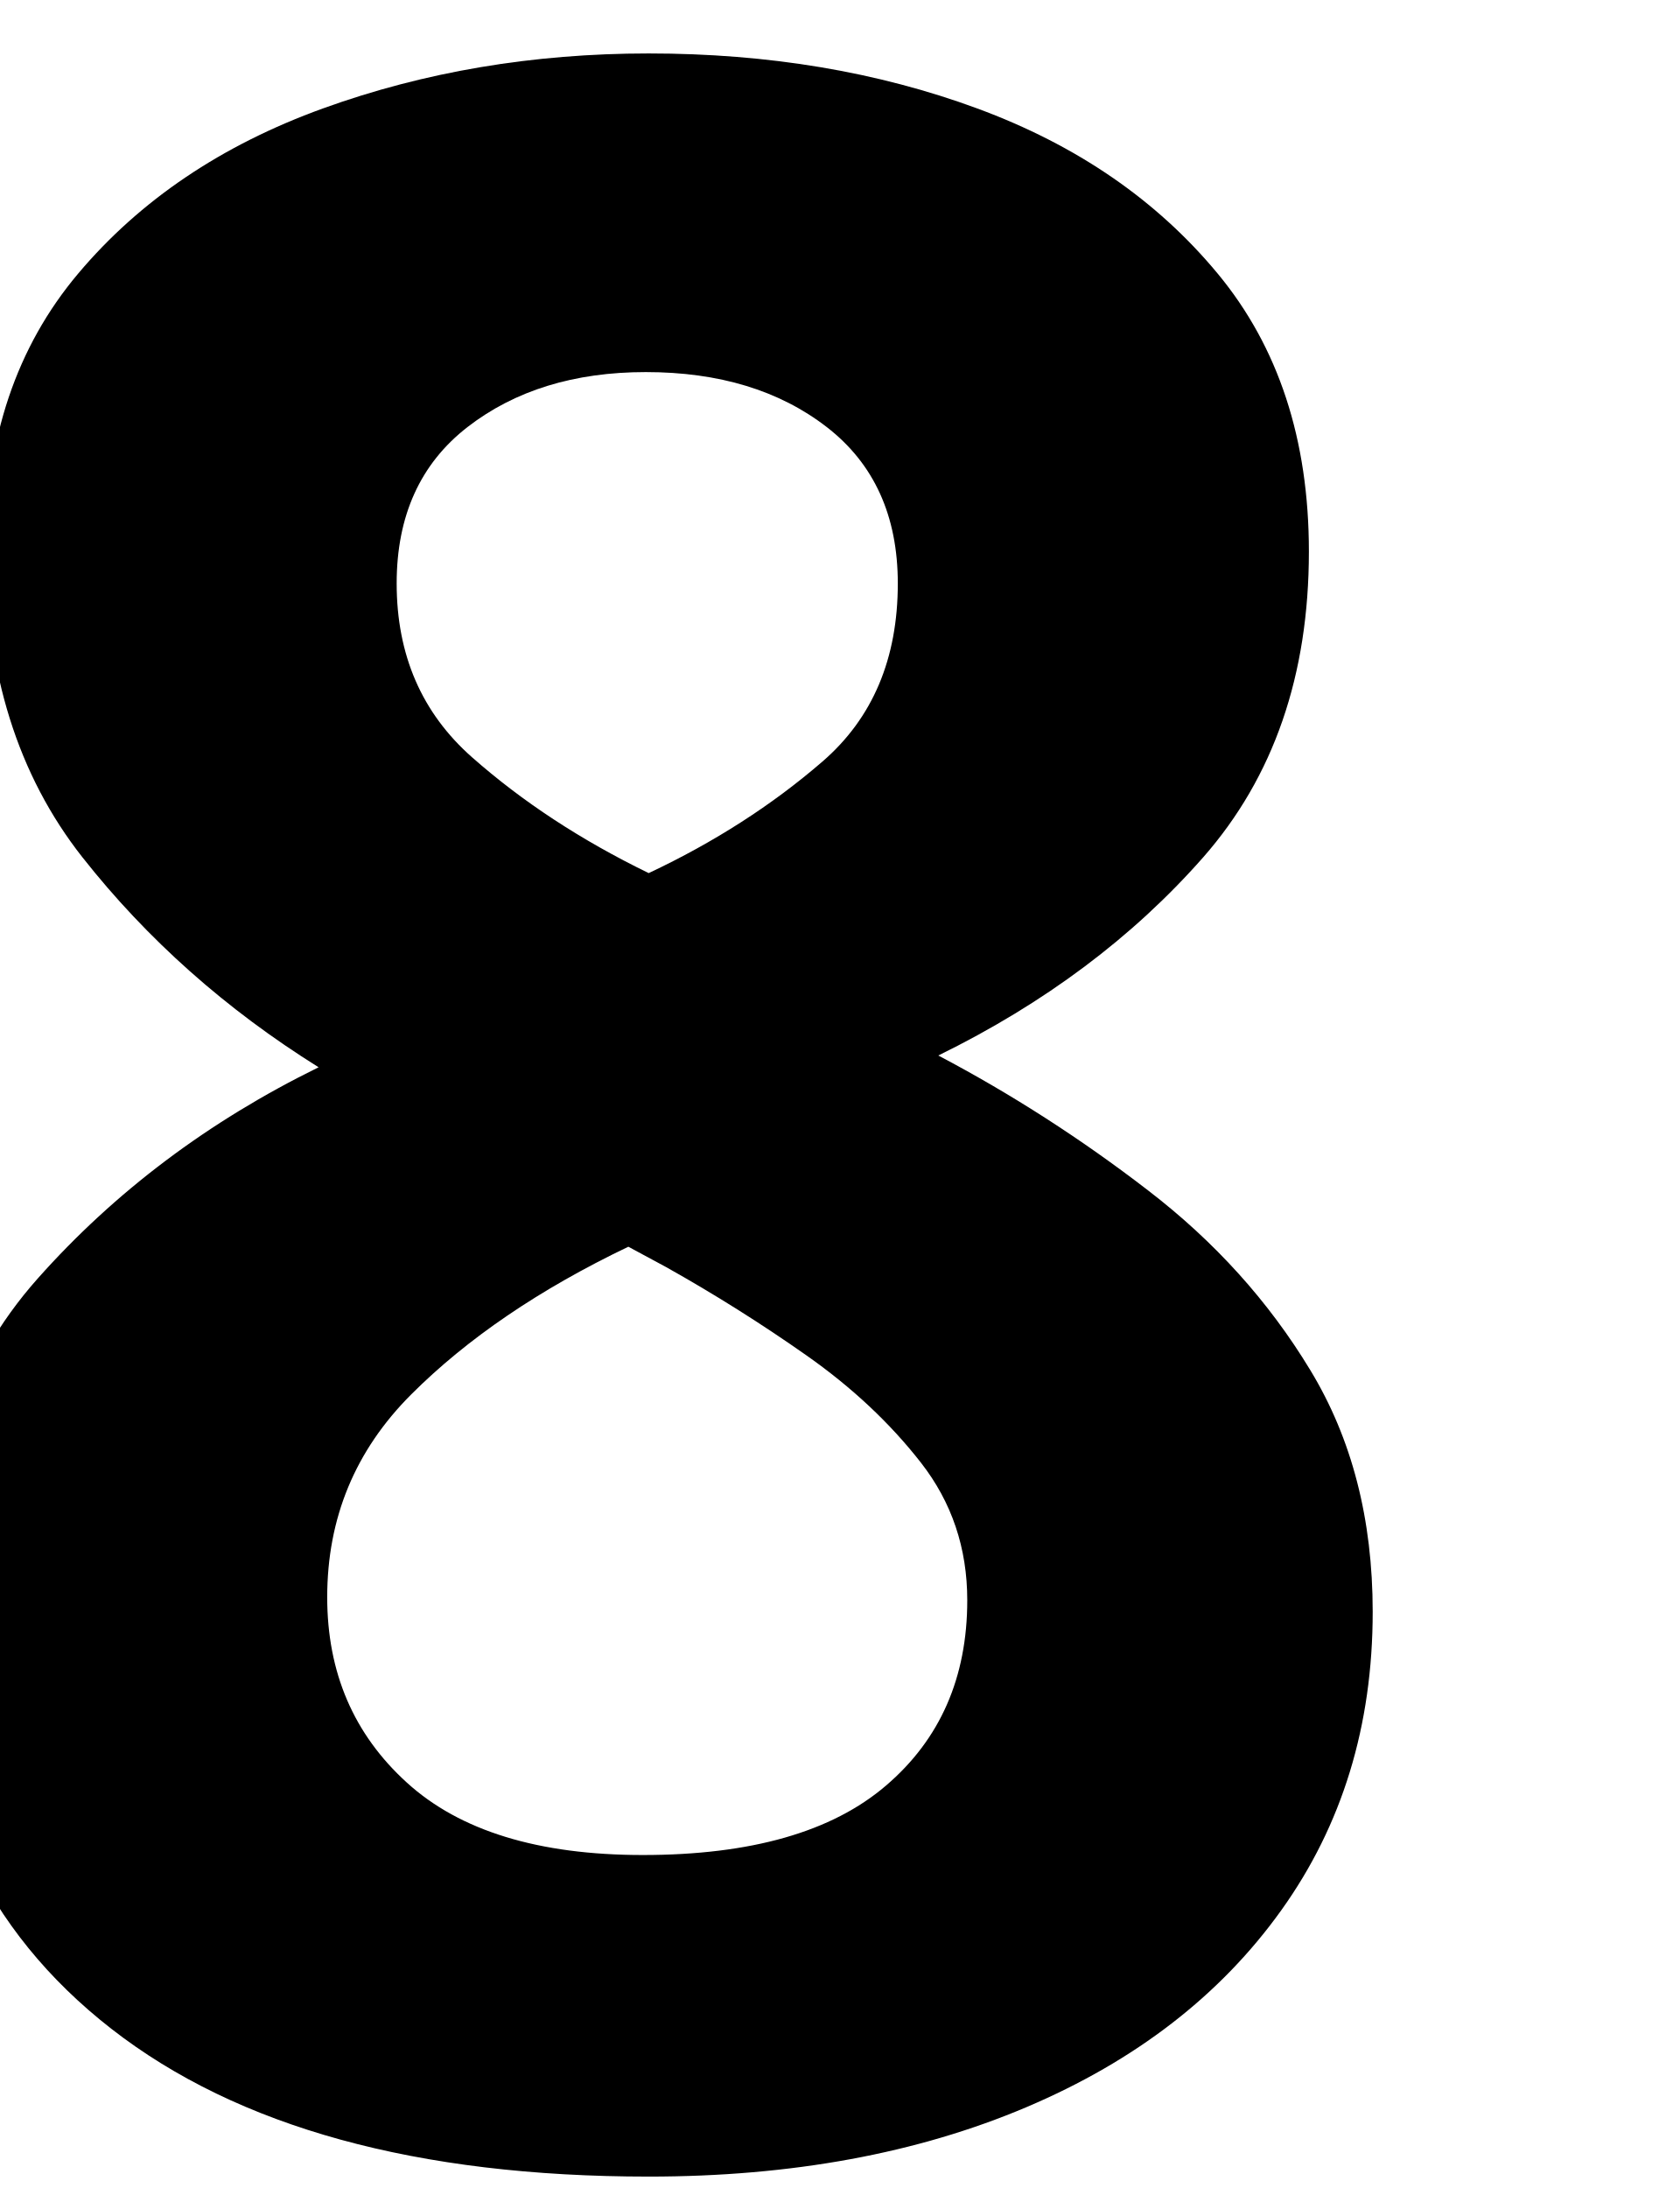
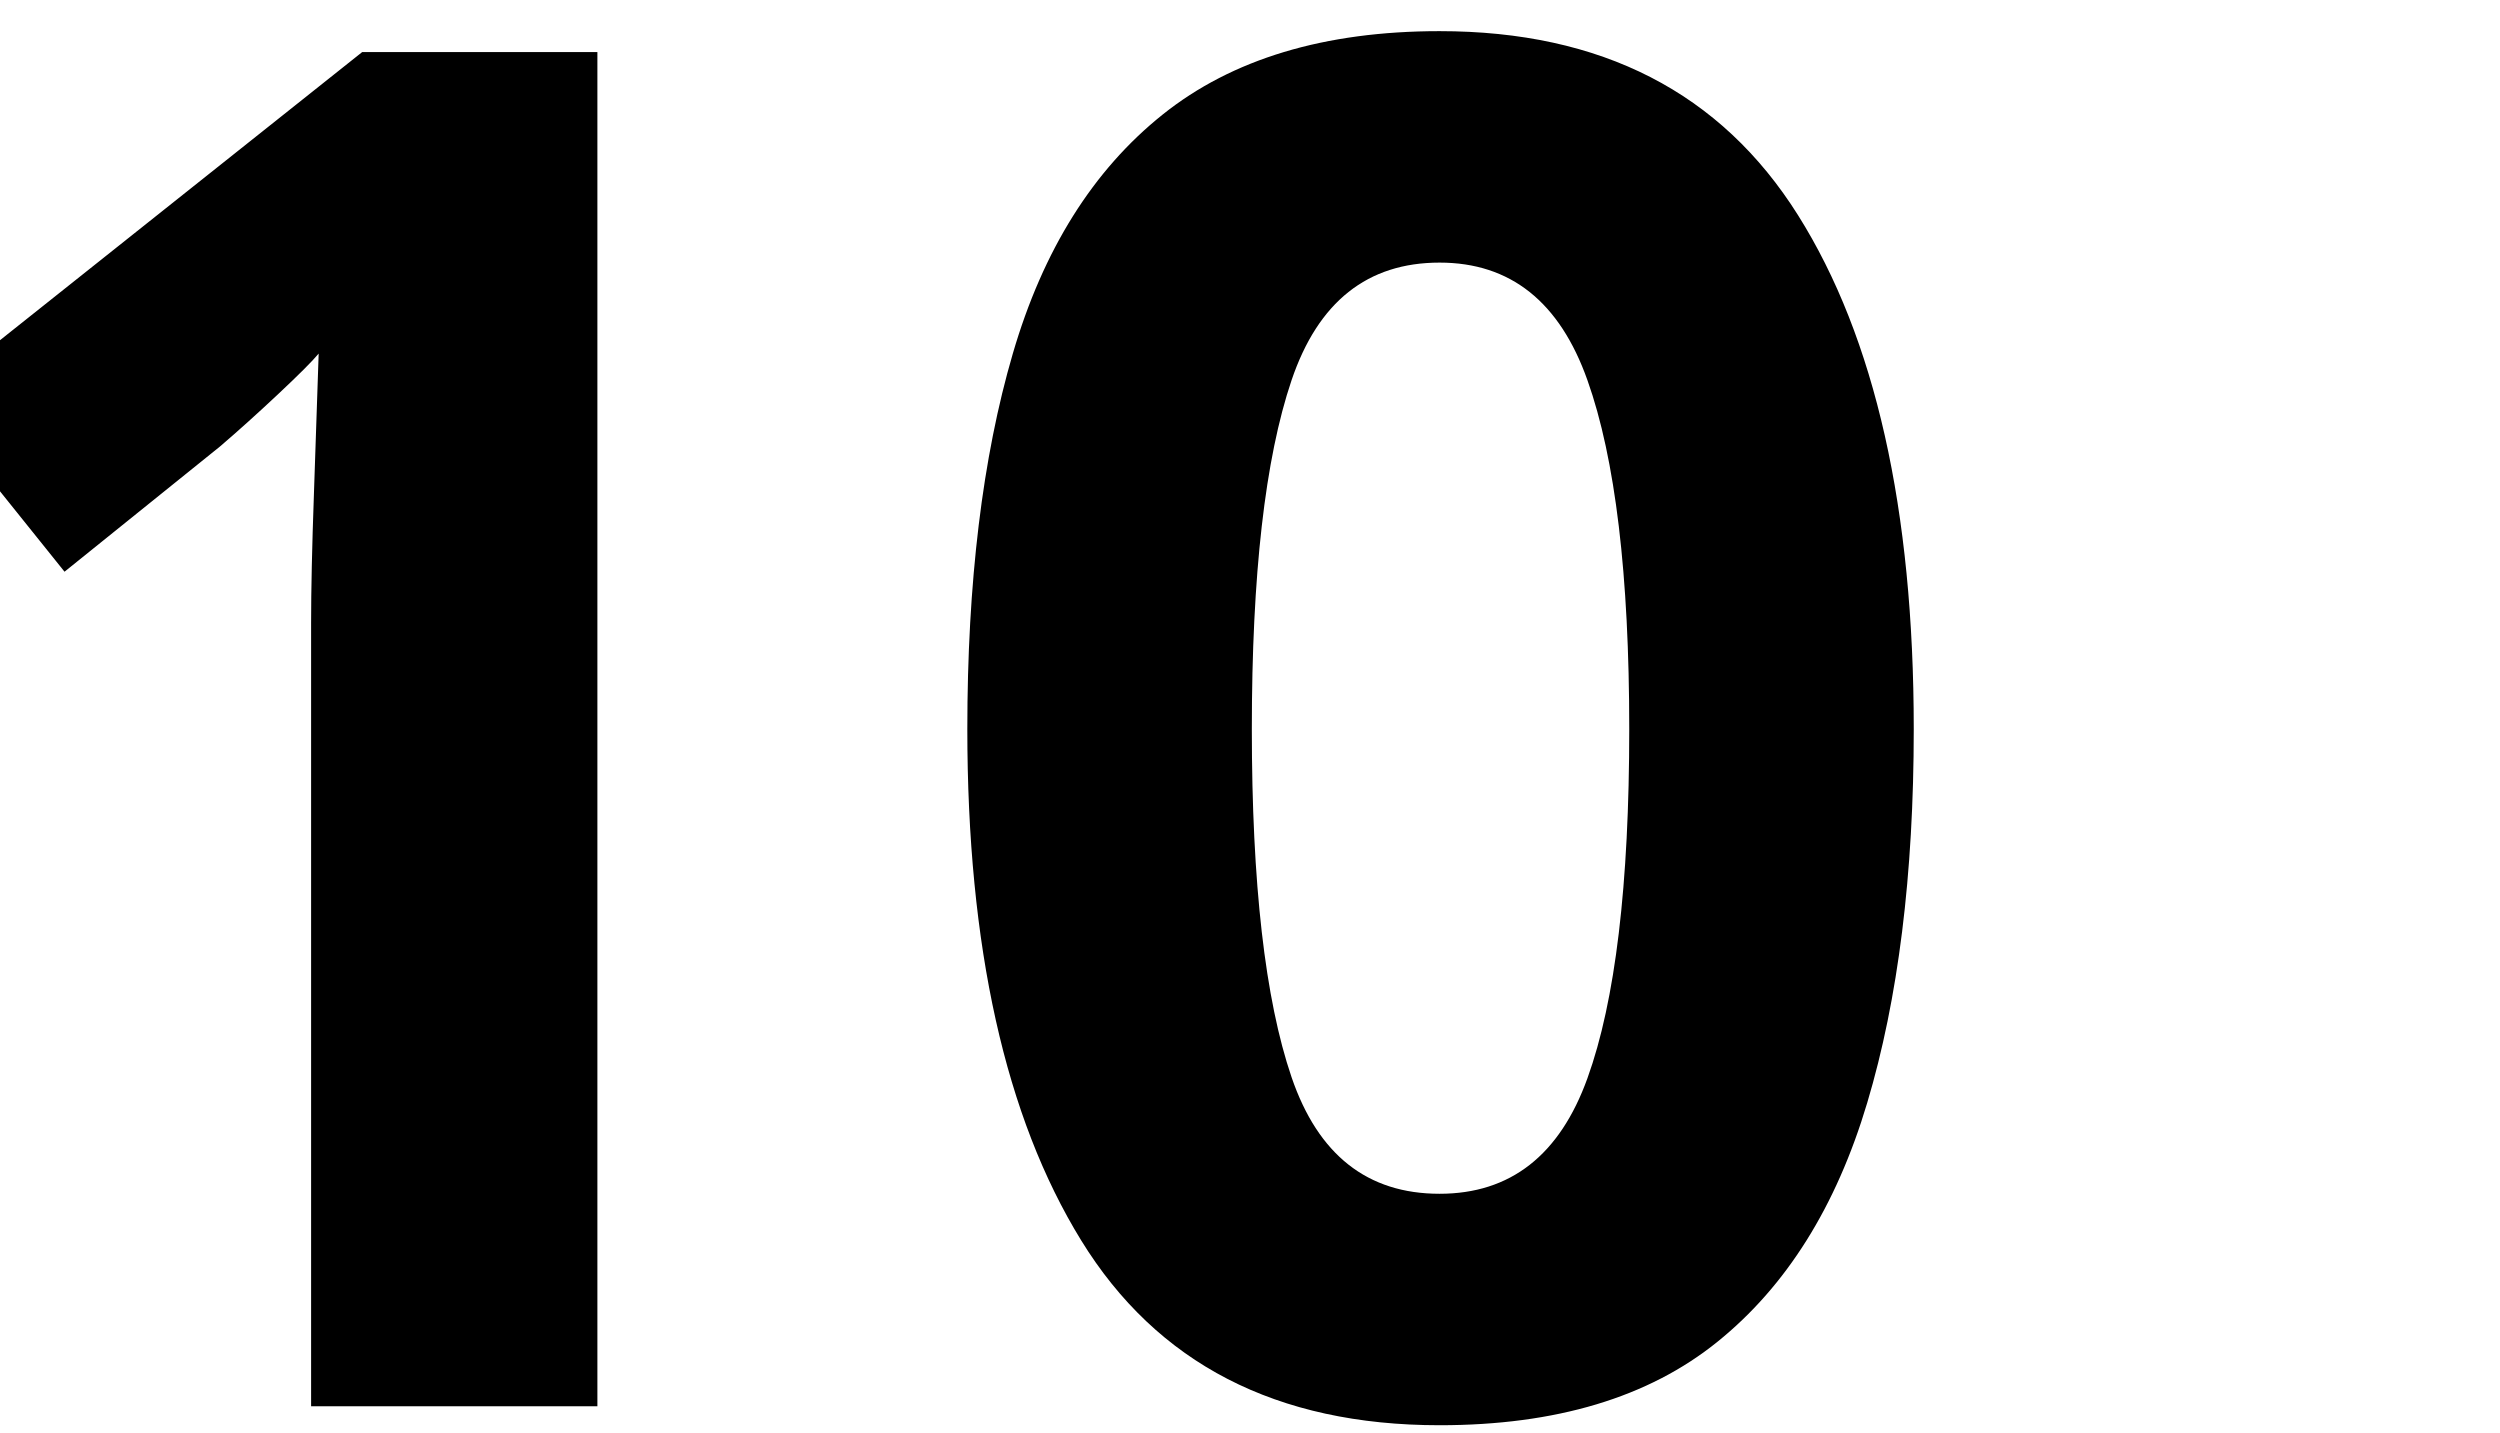
- <svg xmlns="http://www.w3.org/2000/svg" id="svg4891" height="41.965" width="32.227" version="1.1" viewBox="0 0 116.016 150.191">
-   <text class="feature-image-svg" id="text4893" style="word-spacing:0px;letter-spacing:0px" font-family="sans-serif" font-size="200px" y="147.842" x="-12.402" stroke-width="1px">
-     <tspan id="tspan4895" font-family="sans-serif" y="147.842" x="-12.402" font-weight="bold">8</tspan>
+ <svg xmlns="http://www.w3.org/2000/svg" id="svg4891" height="41.965" width="73.227" version="1.1" viewBox="0 0 263.614 150.191">
+   <defs id="defs84" />
+   <text class="feature-image-svg" id="text4893" style="letter-spacing:0px;word-spacing:0px" font-family="sans-serif" font-size="200px" y="147.842" x="-19.602" stroke-width="1px">
+     <tspan id="tspan4895" font-family="sans-serif" y="147.842" x="-19.602" font-weight="bold">10</tspan>
  </text>
</svg>
